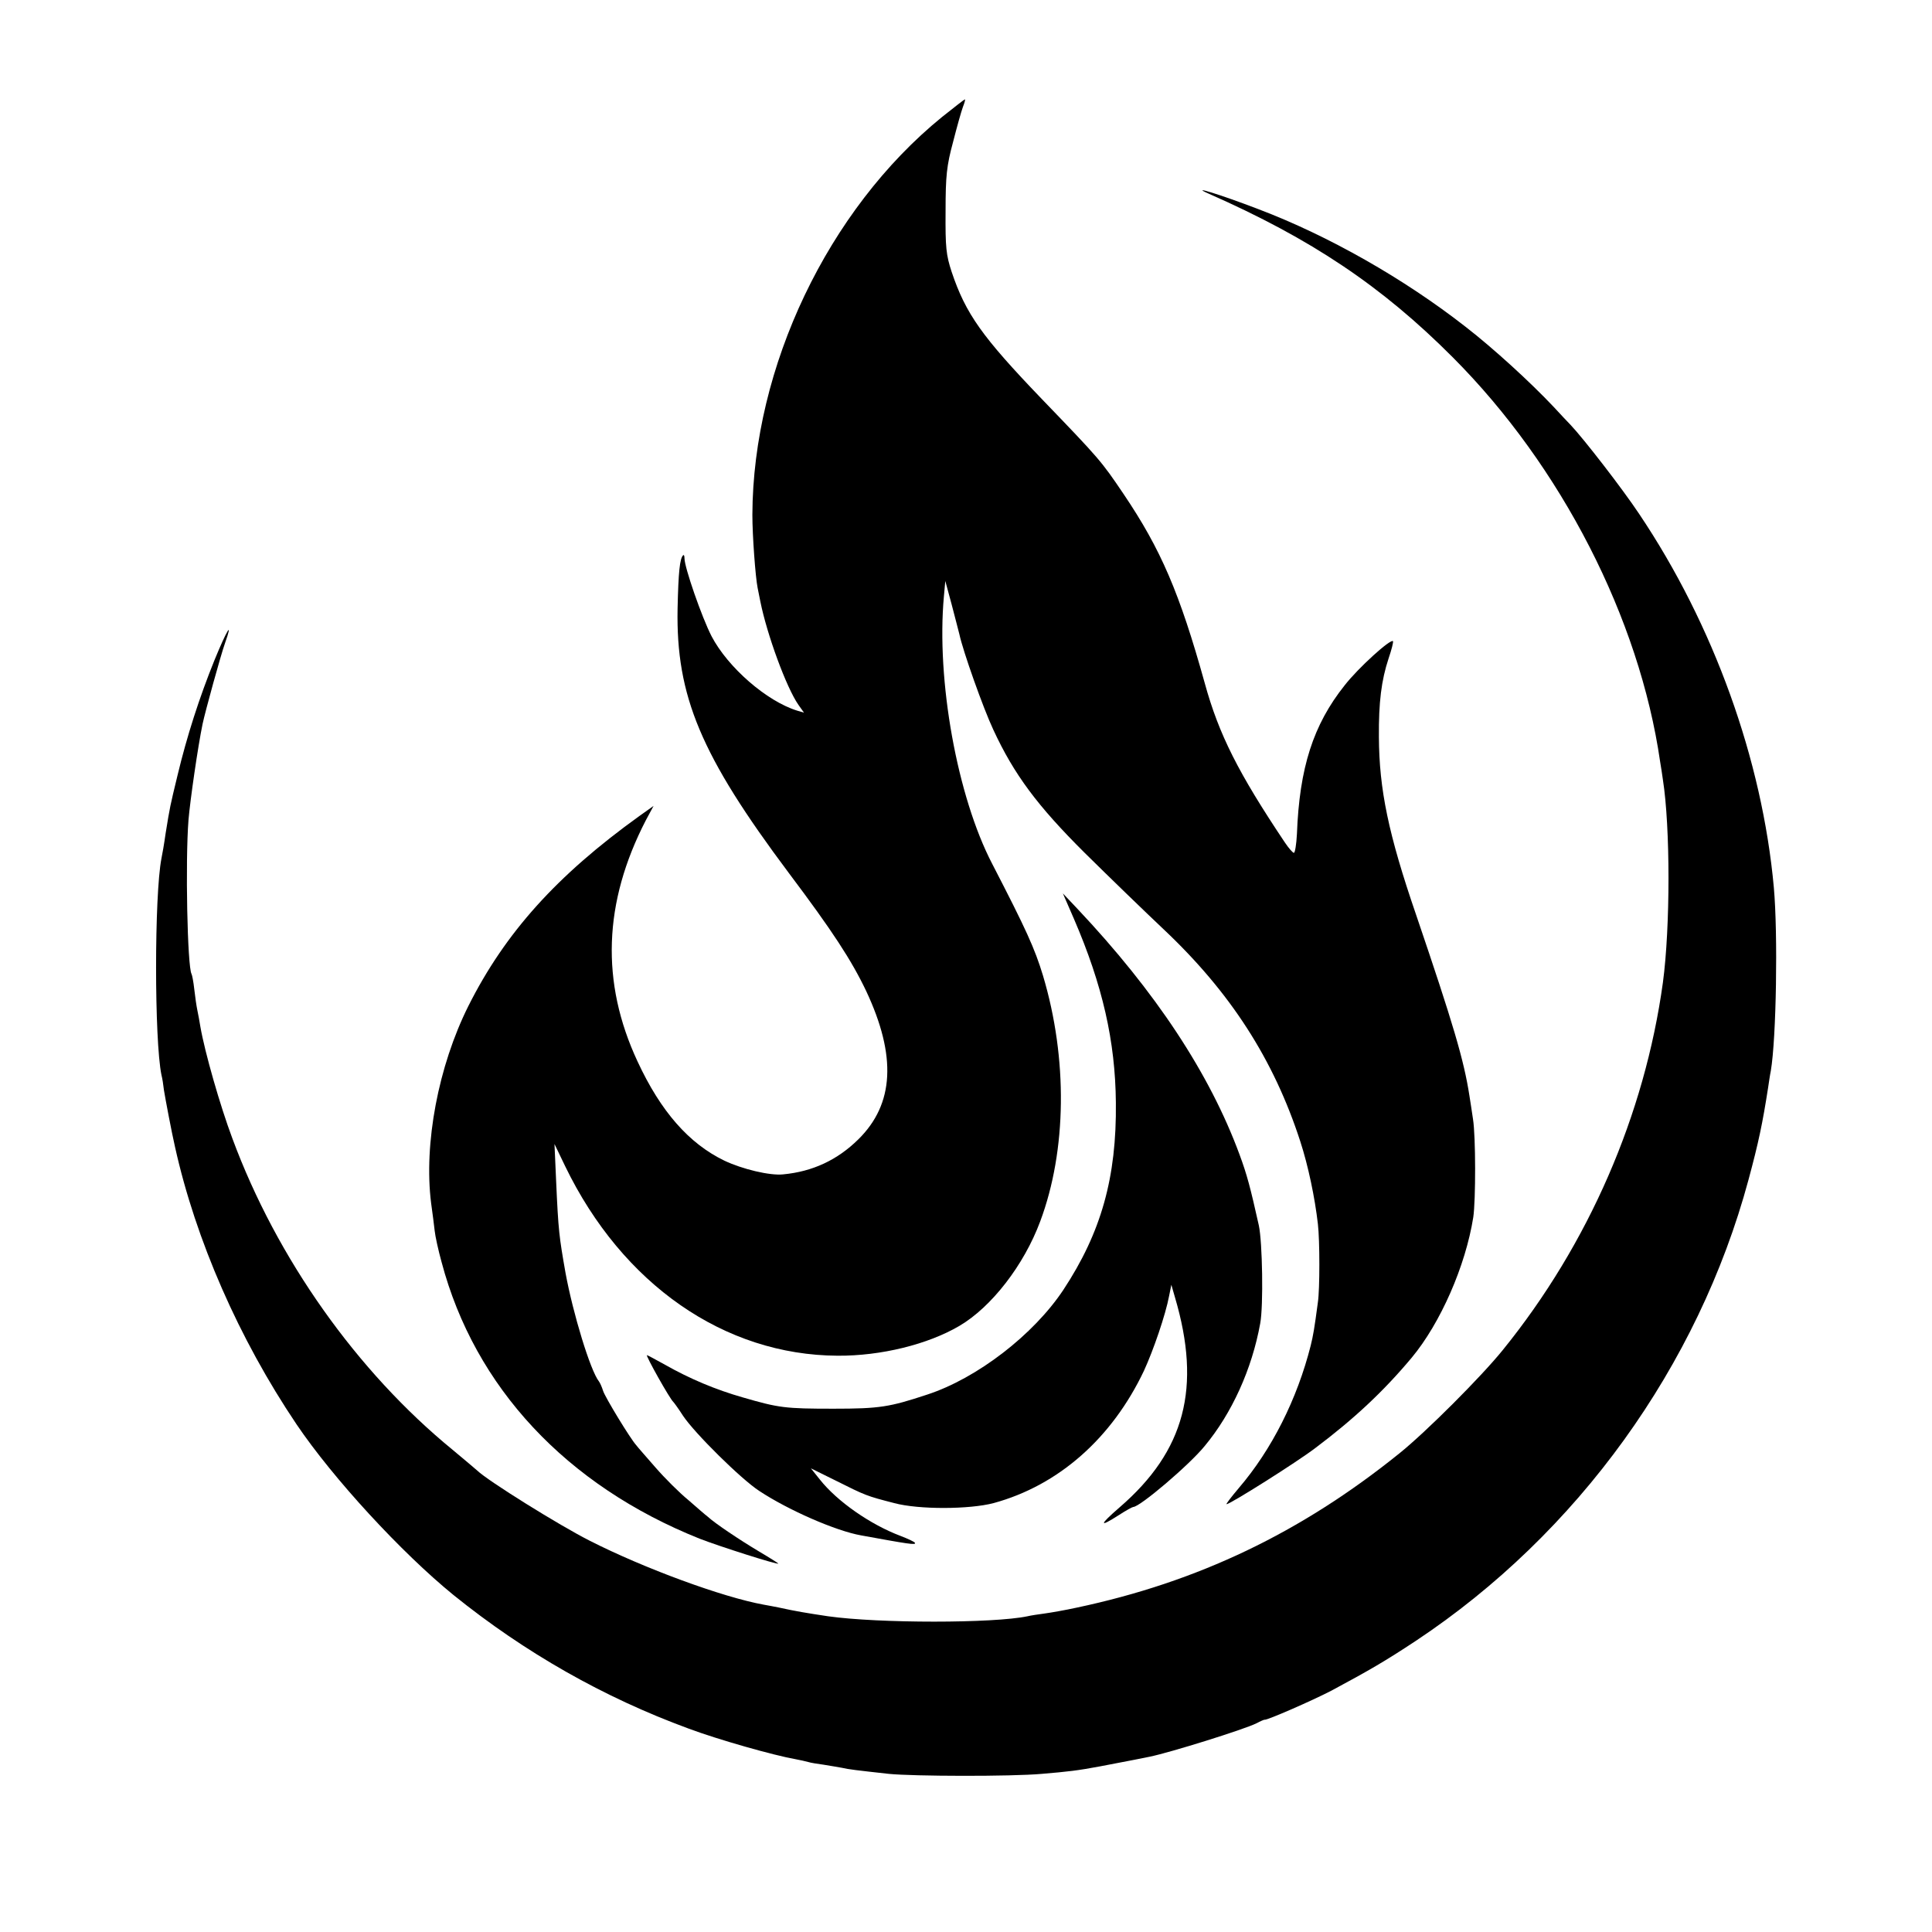
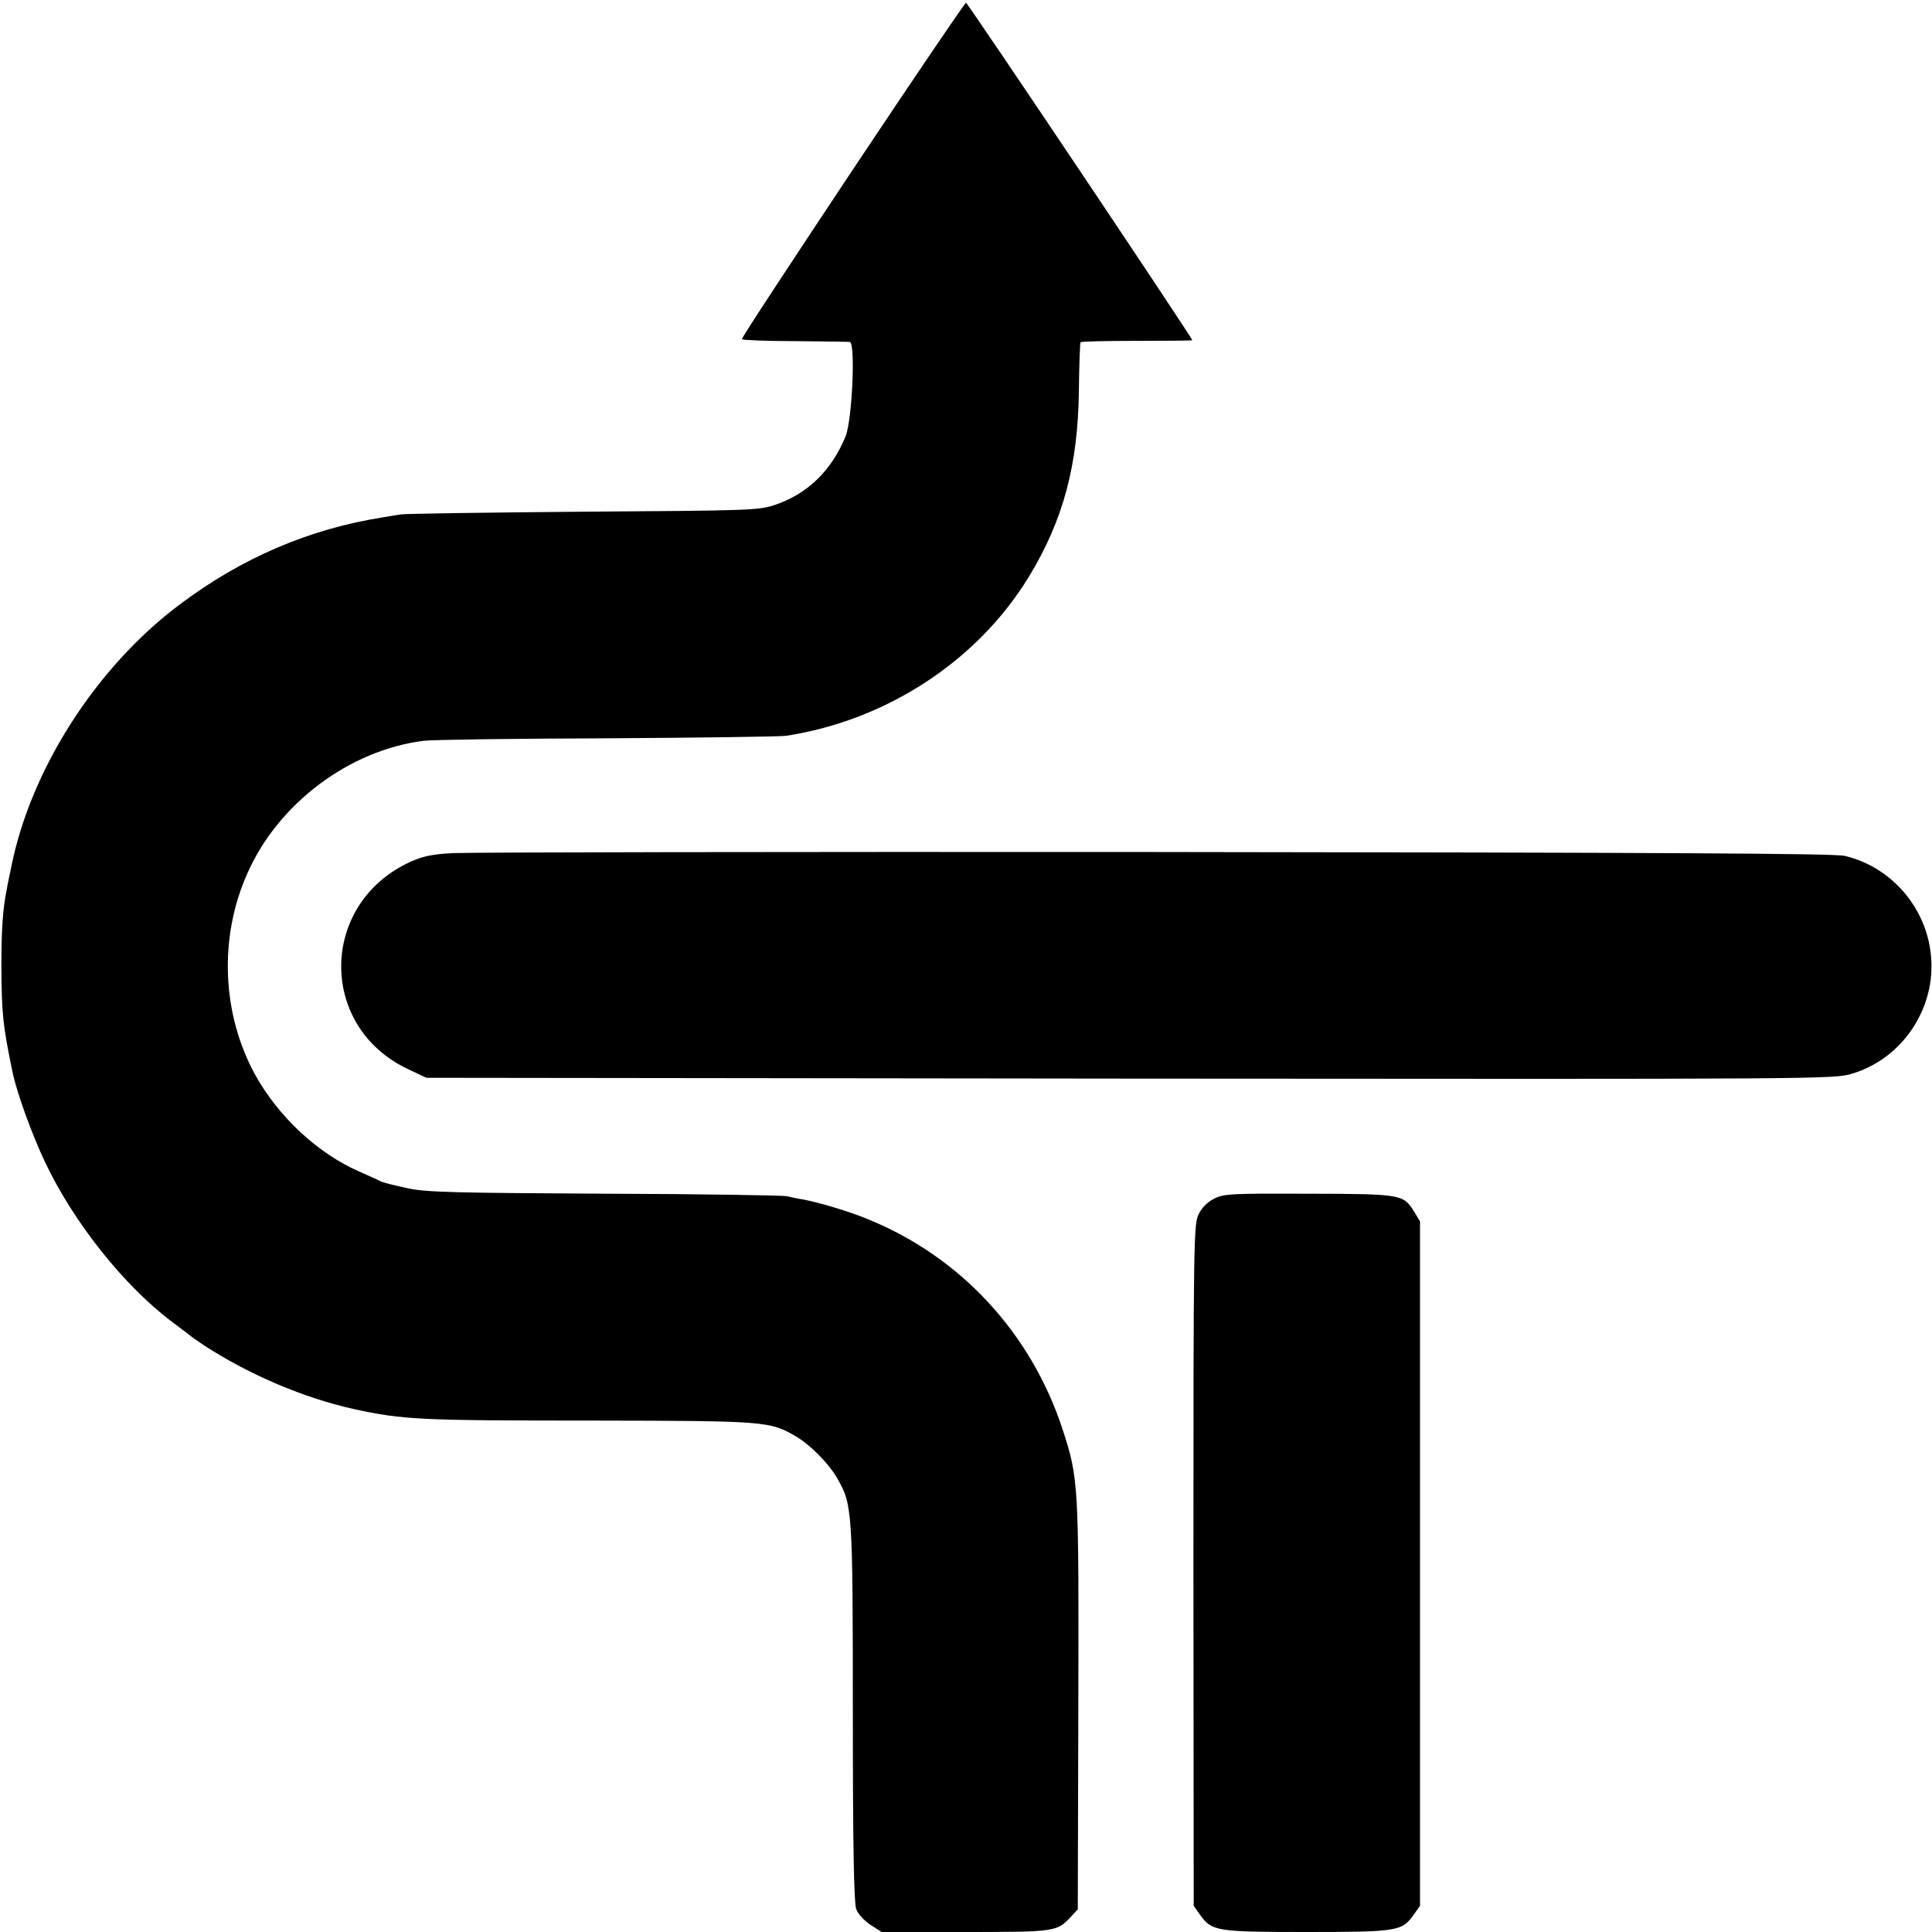
<svg xmlns="http://www.w3.org/2000/svg" version="1.0" width="700pt" height="700pt" viewBox="0 0 700 700" preserveAspectRatio="xMidYMid meet">
  <g transform="translate(0,700) scale(0.1,-0.1)" fill="#000000" stroke="none">
-     <path d="M3413 6576 c-413 -336 -685 -906 -687 -1441 0 -76 11 -225 19 -265 3 -14 7 -36 10 -50 24 -119 94 -311 138 -374 l20 -28 -24 7 c-111 34 -252 157 -311 270 -35 68 -98 249 -98 282 0 9 -2 14 -5 11 -12 -12 -17 -60 -20 -193 -6 -317 84 -532 403 -958 158 -210 227 -316 280 -427 111 -236 102 -410 -28 -538 -76 -75 -166 -117 -273 -127 -48 -5 -148 19 -213 50 -128 62 -230 178 -314 359 -134 287 -124 576 30 874 l28 52 -52 -37 c-299 -215 -486 -423 -619 -688 -109 -218 -162 -499 -135 -714 5 -36 11 -82 13 -101 2 -19 13 -70 25 -113 120 -453 452 -809 935 -1002 69 -27 285 -96 285 -90 0 1 -33 22 -72 45 -67 40 -157 100 -184 125 -7 5 -38 32 -70 60 -33 27 -86 80 -119 118 -33 38 -65 74 -70 81 -21 23 -113 174 -120 197 -4 13 -11 29 -15 34 -31 39 -94 246 -121 393 -23 131 -26 152 -34 332 l-6 135 39 -81 c207 -427 576 -684 987 -686 157 -1 327 41 441 108 116 68 234 220 293 379 96 257 100 589 10 890 -30 99 -61 167 -184 405 -127 244 -203 666 -175 970 l5 55 23 -85 c12 -47 25 -95 28 -108 13 -61 86 -267 123 -346 75 -162 160 -276 331 -446 86 -85 215 -210 286 -277 242 -228 399 -472 495 -768 29 -89 53 -204 64 -300 7 -60 7 -236 0 -283 -13 -98 -17 -120 -26 -157 -49 -194 -141 -377 -261 -517 -27 -32 -47 -58 -44 -58 13 0 254 152 321 203 141 106 248 206 350 328 104 125 195 332 223 509 9 61 9 293 -1 355 -4 28 -10 66 -13 85 -20 129 -58 258 -193 655 -101 294 -134 455 -135 645 -1 126 9 205 35 284 11 32 18 60 16 63 -9 9 -126 -97 -175 -160 -114 -143 -164 -299 -173 -539 -2 -38 -7 -68 -11 -68 -4 0 -19 17 -33 38 -168 251 -239 391 -290 577 -91 327 -159 485 -294 685 -81 120 -87 127 -297 345 -216 225 -275 308 -326 460 -20 61 -23 88 -22 220 0 128 4 165 27 250 14 55 30 112 36 128 6 15 9 27 7 27 -2 0 -39 -29 -83 -64z" />
-     <path d="M4380 6298 c370 -163 627 -335 884 -593 393 -394 676 -946 751 -1465 3 -19 8 -48 10 -65 27 -172 27 -534 0 -735 -66 -479 -269 -947 -579 -1330 -78 -97 -280 -299 -376 -376 -356 -287 -730 -466 -1170 -559 -41 -9 -93 -18 -115 -21 -22 -3 -50 -7 -62 -10 -123 -26 -539 -26 -723 0 -80 12 -116 18 -180 32 -14 3 -37 7 -53 10 -149 27 -434 132 -629 231 -111 56 -371 218 -409 255 -8 7 -48 41 -89 75 -346 283 -637 693 -798 1128 -45 120 -100 313 -116 405 -3 19 -8 46 -11 60 -3 14 -8 48 -11 75 -3 28 -8 53 -10 56 -15 26 -23 407 -11 559 6 71 34 265 51 347 10 47 66 250 81 292 31 88 7 49 -38 -61 -55 -136 -100 -276 -134 -418 -27 -112 -27 -111 -43 -210 -5 -36 -12 -76 -15 -90 -26 -133 -26 -659 0 -785 3 -11 7 -36 9 -55 5 -31 28 -153 40 -205 75 -338 232 -696 440 -1005 133 -197 381 -466 569 -619 259 -209 544 -371 852 -484 107 -40 308 -97 388 -111 15 -3 35 -7 45 -10 9 -3 35 -7 57 -10 22 -4 51 -8 65 -11 26 -6 53 -9 170 -22 88 -9 444 -10 555 0 95 8 130 12 210 27 89 17 100 19 125 24 14 3 39 8 55 11 74 15 343 99 387 121 15 8 29 14 30 13 9 -2 172 69 243 106 136 73 193 106 305 180 586 389 1023 995 1205 1670 37 137 51 205 71 333 3 20 7 48 10 62 20 118 26 496 11 664 -42 463 -218 952 -488 1354 -62 93 -200 271 -248 322 -9 9 -37 39 -62 66 -84 89 -217 211 -319 290 -224 175 -497 330 -750 426 -138 53 -255 89 -180 56z" />
-     <path d="M3891 3671 c104 -241 150 -444 152 -666 3 -271 -53 -470 -190 -678 -108 -163 -313 -321 -494 -380 -136 -45 -172 -51 -339 -51 -176 0 -198 3 -329 41 -98 28 -191 67 -281 118 -34 19 -64 35 -66 35 -6 0 83 -159 96 -170 3 -3 19 -25 35 -50 43 -64 210 -229 276 -272 106 -70 278 -145 369 -161 170 -31 200 -36 195 -27 -2 4 -26 15 -52 25 -109 41 -230 125 -293 205 l-32 40 89 -44 c110 -55 112 -56 213 -82 89 -24 273 -23 360 0 235 64 429 235 545 480 34 74 78 202 91 271 l8 40 13 -45 c97 -328 36 -557 -200 -761 -75 -65 -76 -75 -4 -29 26 17 50 30 53 30 24 0 203 152 259 221 98 118 171 278 201 444 12 64 8 295 -5 355 -31 139 -43 184 -70 257 -108 293 -304 590 -588 891 l-52 55 40 -92z" />
+     <path d="M3089 6384 c-222 -334 -403 -609 -401 -613 1 -3 86 -7 190 -7 103 -1 193 -2 201 -3 21 -2 9 -280 -15 -341 -50 -124 -138 -210 -258 -250 -59 -19 -87 -20 -696 -24 -349 -3 -646 -7 -660 -10 -14 -2 -41 -7 -60 -10 -269 -42 -514 -147 -740 -317 -301 -226 -538 -595 -609 -949 -6 -30 -14 -66 -16 -80 -15 -71 -20 -149 -20 -280 1 -172 5 -215 41 -387 14 -69 71 -227 117 -323 104 -220 289 -452 464 -582 32 -24 60 -45 63 -48 3 -3 25 -18 50 -35 165 -107 363 -191 545 -231 177 -38 236 -41 856 -41 637 -1 648 -2 744 -58 51 -30 119 -99 149 -152 54 -95 56 -111 56 -848 0 -484 4 -688 12 -711 6 -18 28 -42 52 -58 l40 -26 303 0 c328 0 332 1 383 55 l25 27 2 736 c2 808 1 825 -57 1003 -114 349 -370 625 -704 761 -69 29 -181 62 -241 73 -16 2 -41 8 -55 11 -14 3 -311 8 -660 9 -547 3 -646 5 -714 20 -43 9 -86 20 -95 24 -9 5 -45 21 -81 37 -150 66 -291 198 -375 349 -121 220 -133 497 -29 730 111 253 369 447 639 481 33 4 332 8 665 9 333 2 624 6 648 9 364 56 693 271 879 575 125 205 179 405 182 677 1 92 4 170 6 174 2 3 94 5 204 5 111 0 201 1 201 2 0 9 -814 1223 -820 1223 -4 0 -189 -273 -411 -606z" />
+     <path d="M1640 3909 c-74 -4 -108 -11 -154 -32 -329 -151 -334 -596 -9 -750 l68 -32 2550 -3 c2530 -2 2551 -2 2616 18 183 55 305 239 285 430 -17 173 -144 319 -312 359 -37 9 -664 12 -2499 14 -1347 1 -2493 -1 -2545 -4z" />
+     <path d="M4399 2657 c-24 -12 -44 -32 -56 -56 -18 -37 -19 -85 -19 -1272 l1 -1234 24 -34 c42 -58 58 -61 386 -61 328 0 344 3 386 61 l24 34 0 1240 0 1240 -22 36 c-39 62 -45 63 -382 64 -278 1 -307 0 -342 -18z" />
  </g>
</svg>
